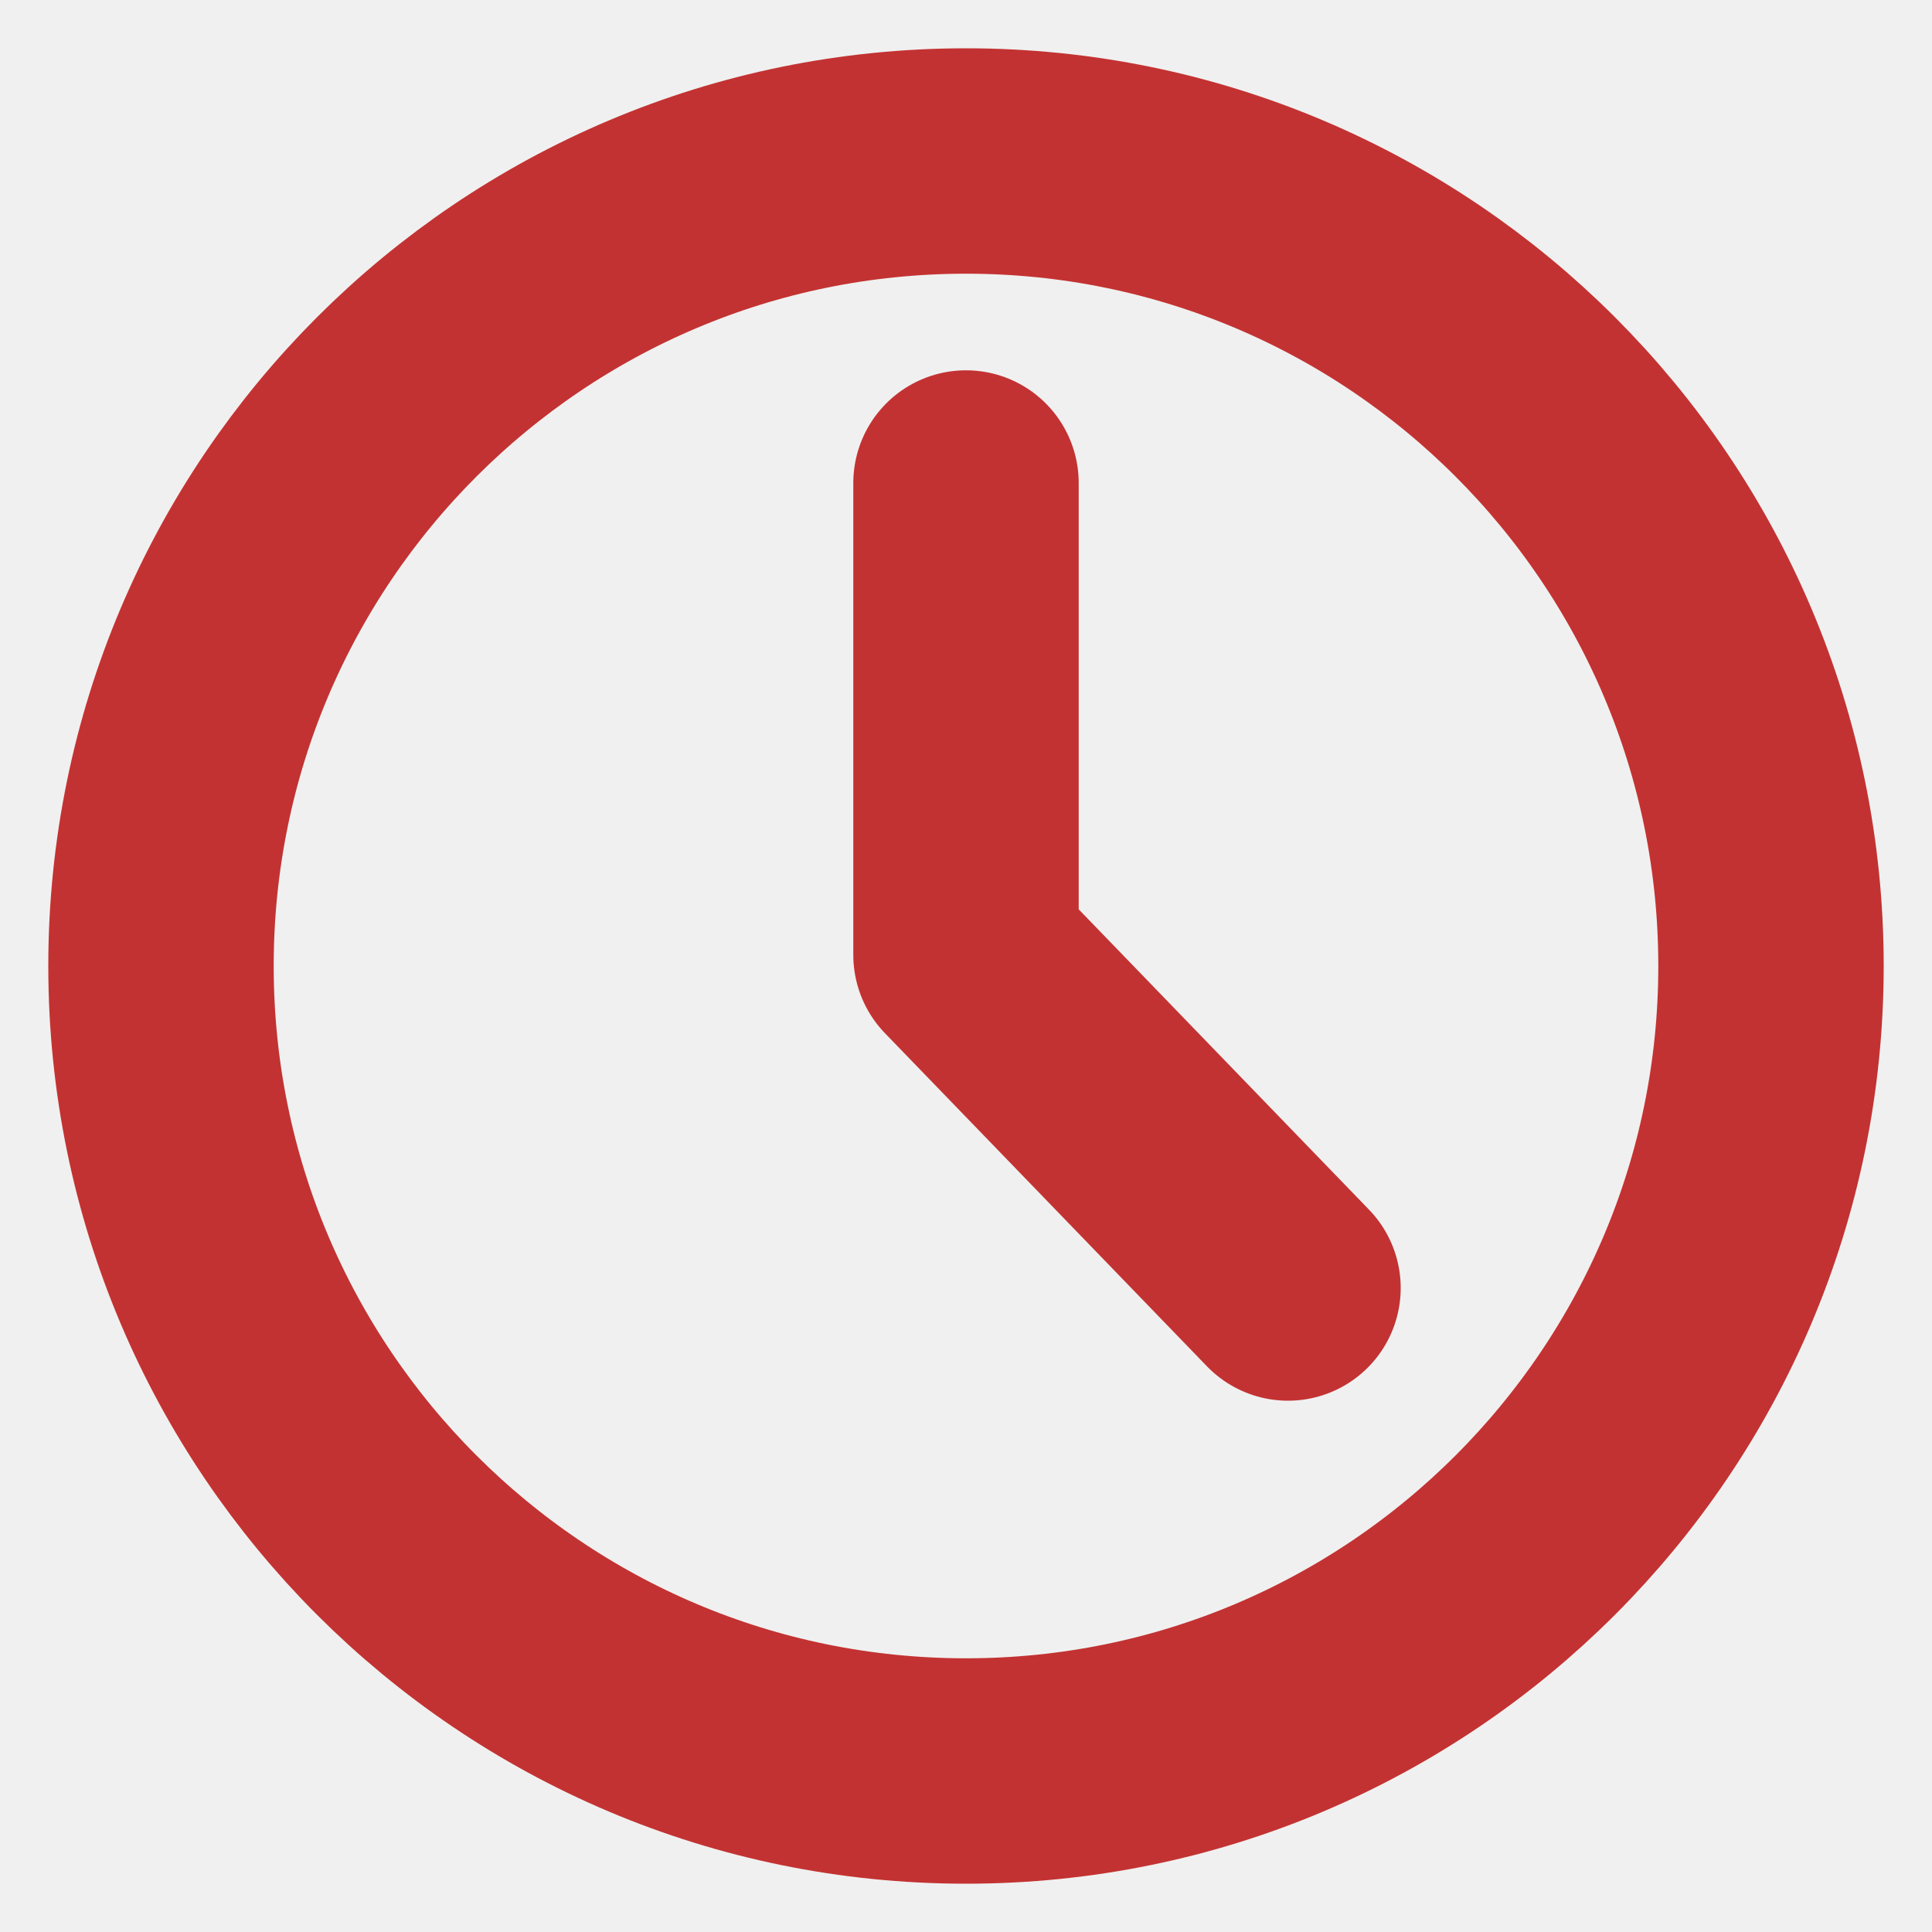
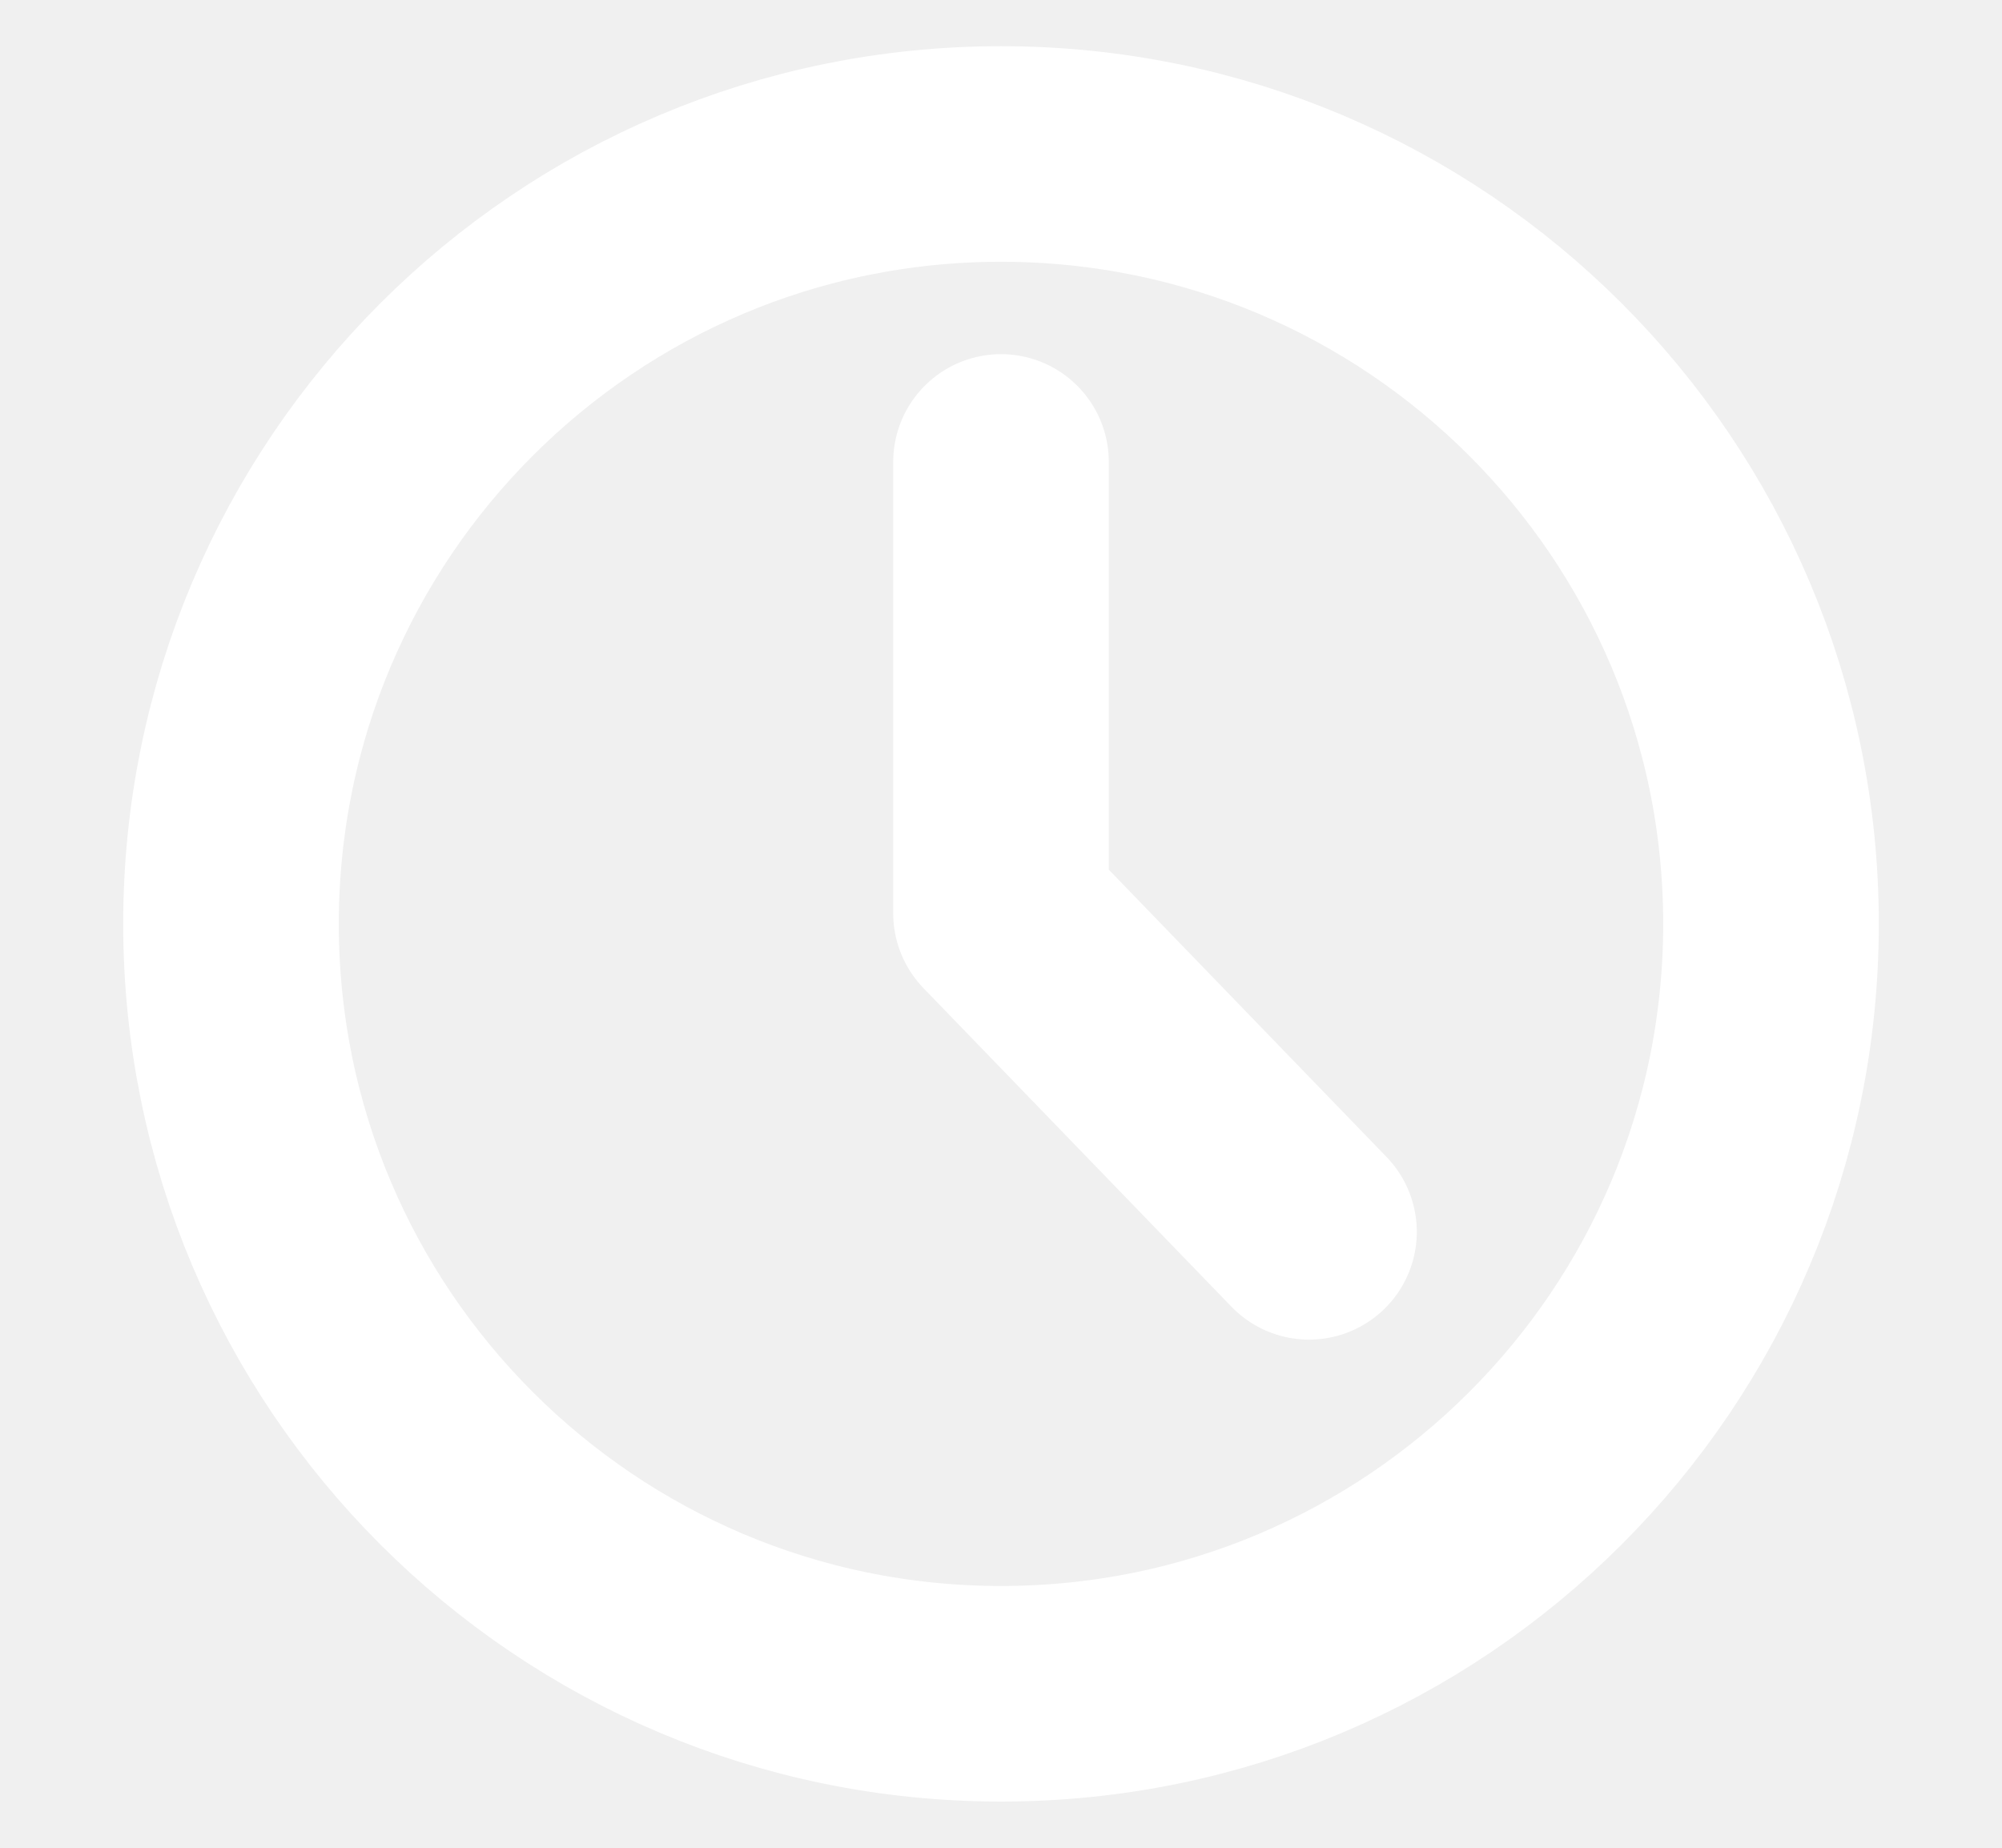
- <svg xmlns="http://www.w3.org/2000/svg" width="12" height="12" viewBox="0 0 12 12" fill="none">
-   <path d="M6 11C8.761 11 11 8.761 11 6C11 3.239 8.761 1 6 1C3.239 1 1 3.239 1 6C1 8.761 3.239 11 6 11Z" stroke="#C33232" stroke-width="1.4" stroke-linejoin="round" />
-   <path d="M6 3V5.931L8 8" stroke="#C33232" stroke-width="1.4" stroke-linecap="round" stroke-linejoin="round" />
+ <svg xmlns="http://www.w3.org/2000/svg" width="13" height="12" viewBox="0 0 13 12" fill="none">
+   <path d="M6.5 11C9.261 11 11.5 8.761 11.5 6C11.5 3.239 9.261 1 6.5 1C3.739 1 1.5 3.239 1.5 6C1.5 8.761 3.739 11 6.5 11Z" stroke="white" stroke-width="1.4" stroke-linejoin="round" />
+   <path d="M6.5 3V5.931L8.5 8" stroke="white" stroke-width="1.4" stroke-linecap="round" stroke-linejoin="round" />
</svg>
